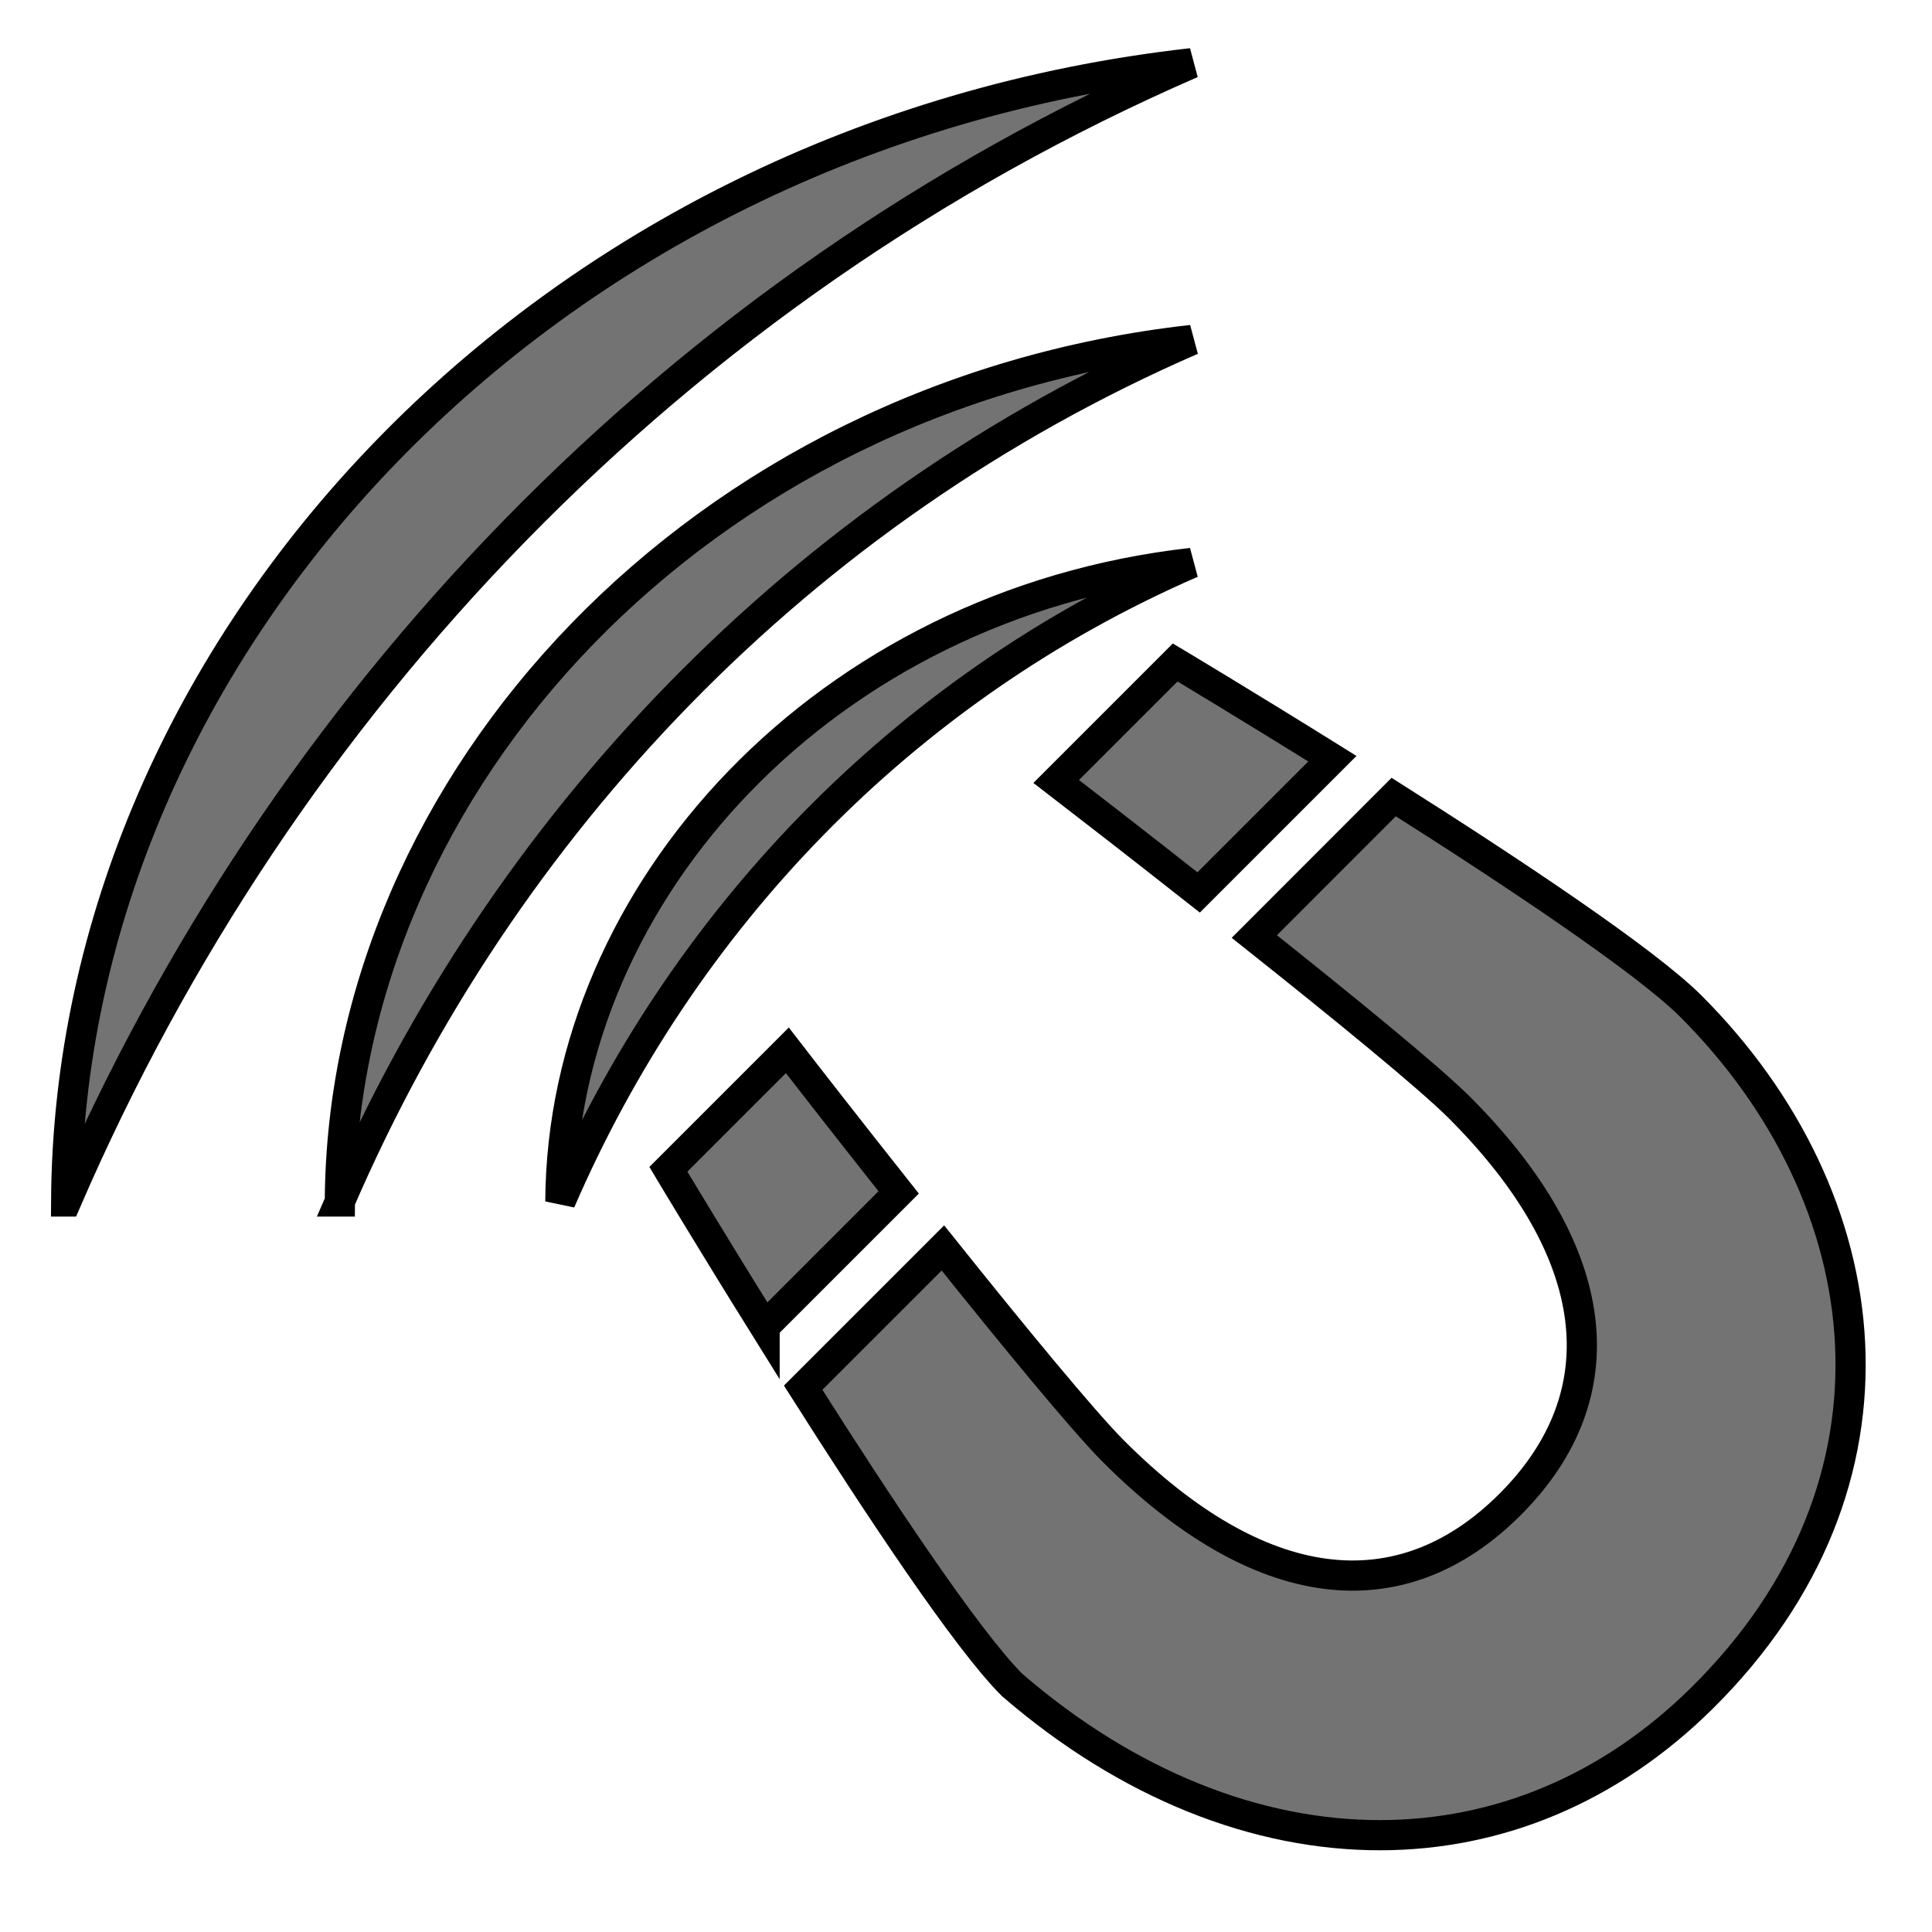
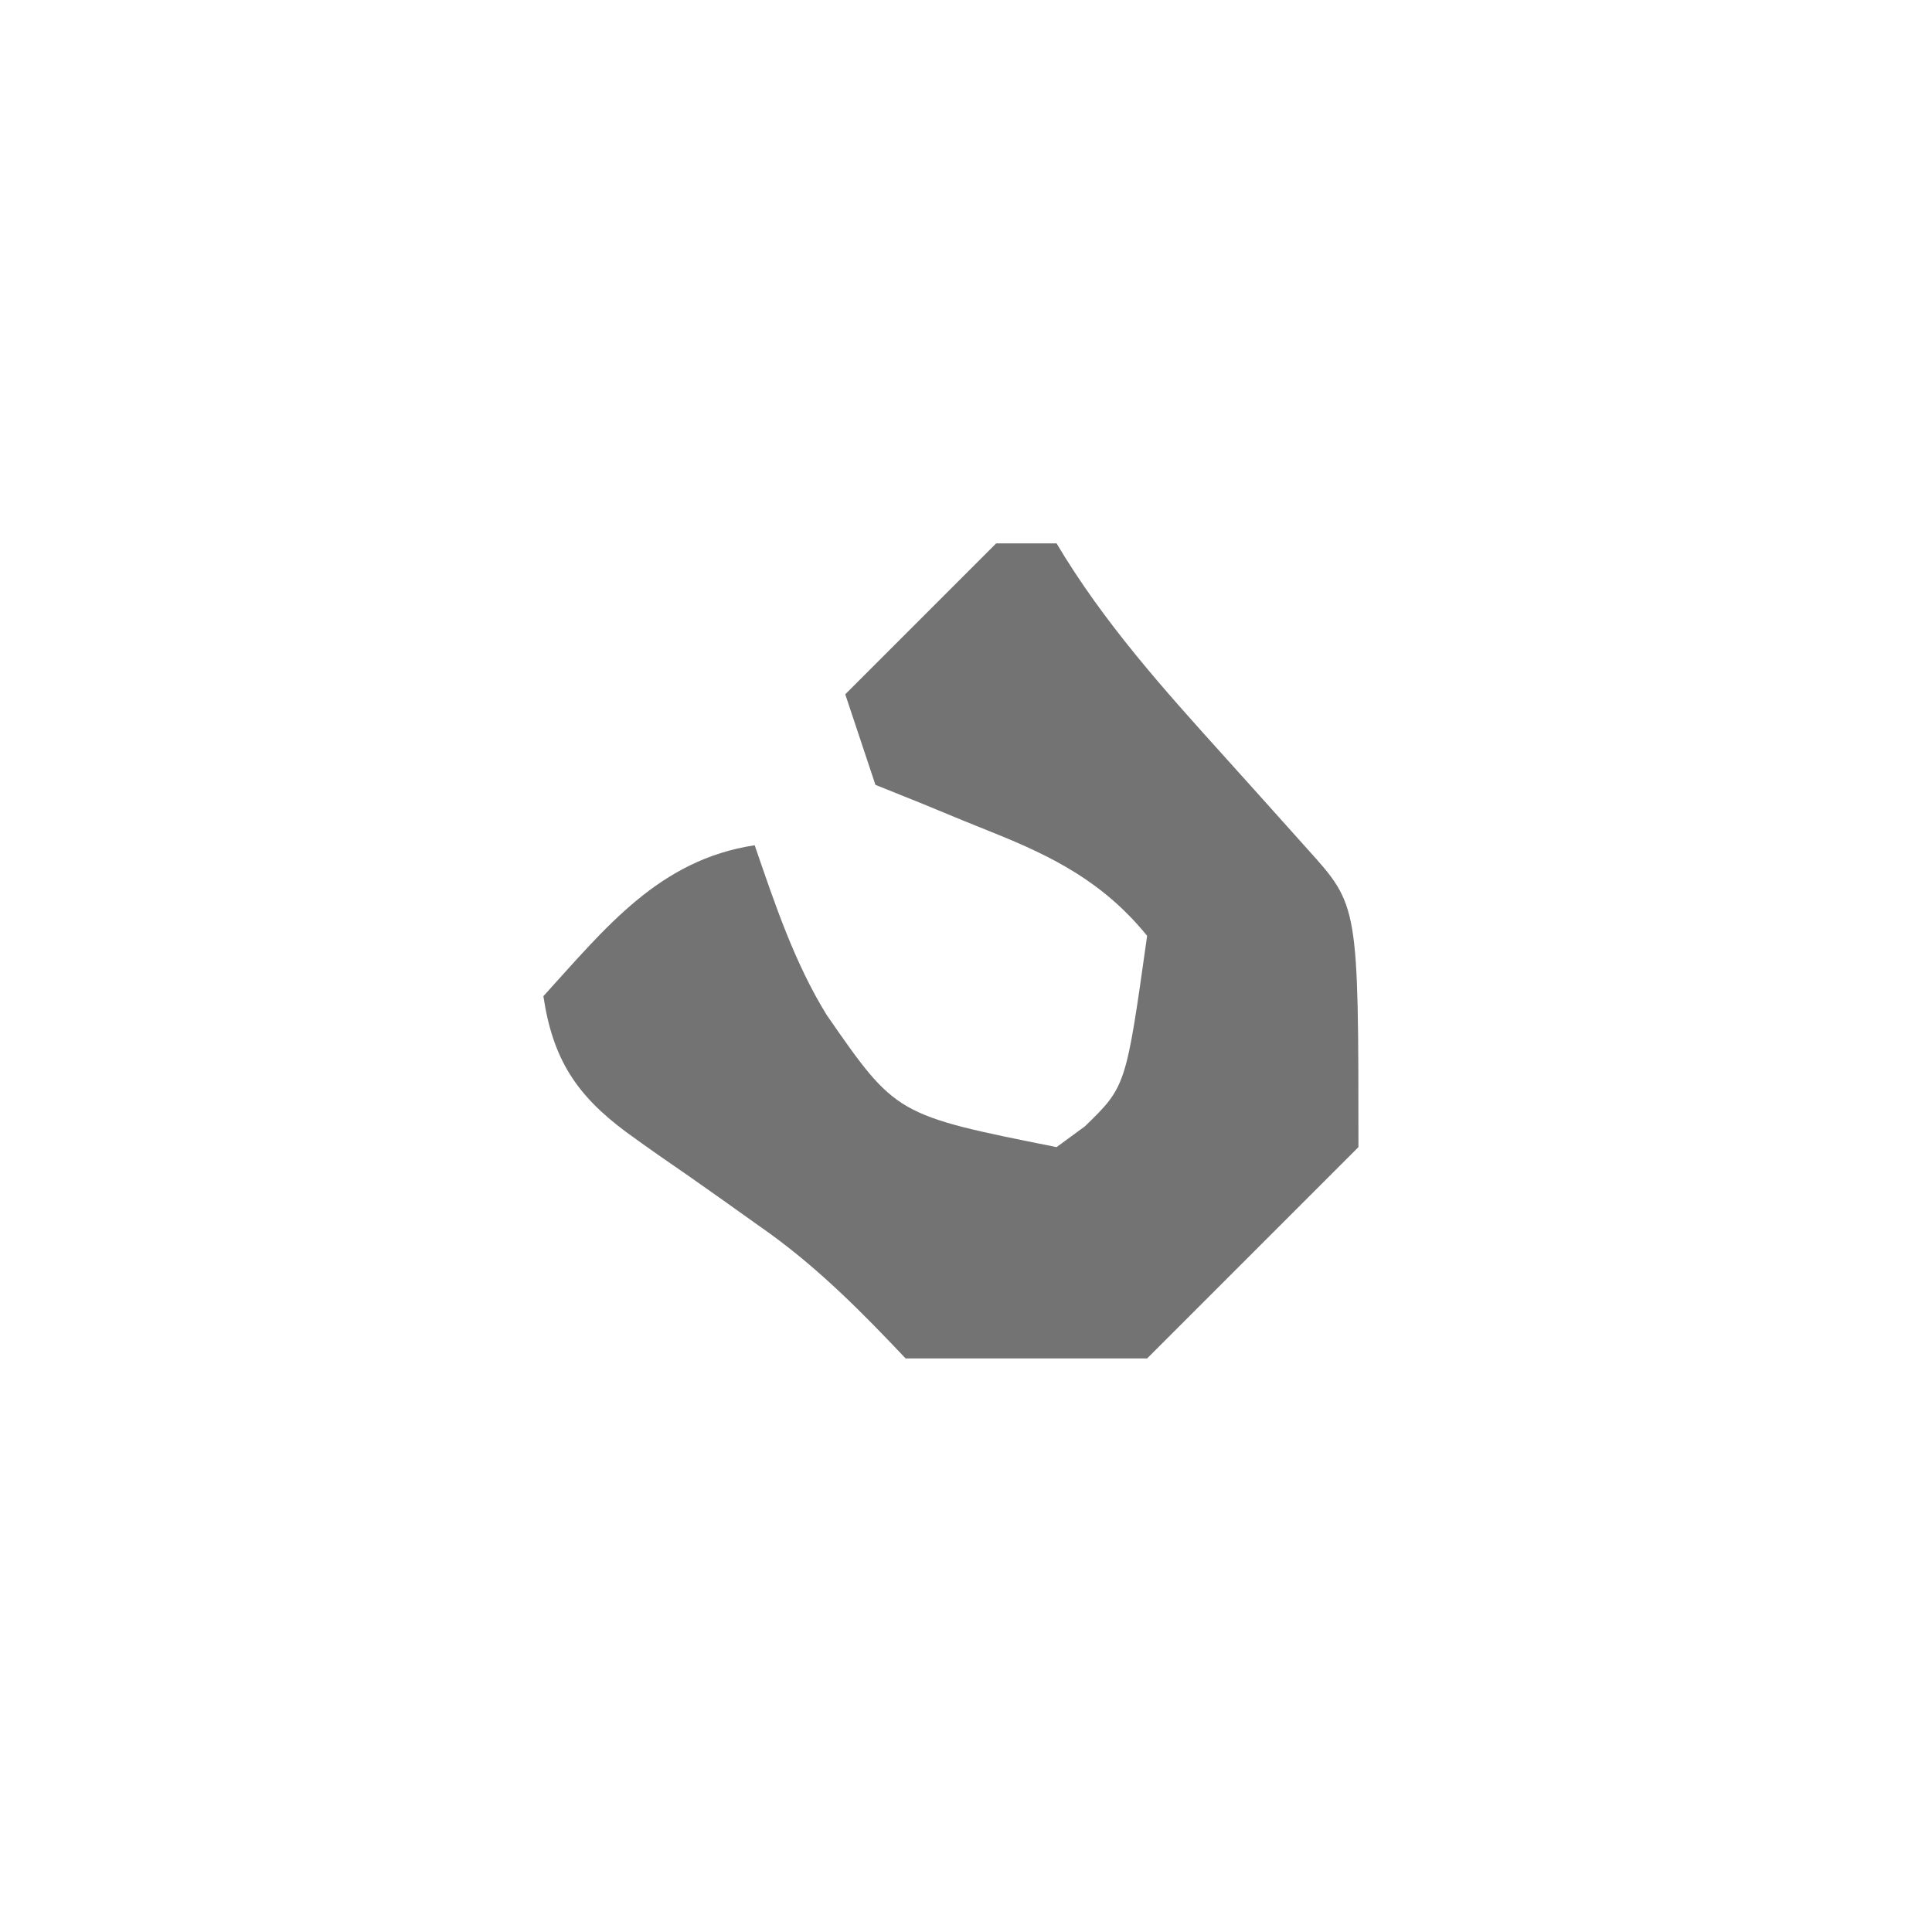
- <svg xmlns="http://www.w3.org/2000/svg" style="height: 512px; width: 512px;" viewBox="0 0 512 512">
-   <defs>
-     <radialGradient id="lorc-magnet-gradient-0">
-       <stop offset="0%" stop-color="#c9c9c9" stop-opacity="1" />
-       <stop offset="100%" stop-color="#c9c9c9" stop-opacity="0" />
-     </radialGradient>
-   </defs>
-   <g class="" style="" transform="translate(0,0)">
-     <path d="M146.063 25.656c-30.86.074-60.556 12.052-85.094 36.313C3.285 119 12.986 194.422 63.905 245.343c12.042 12.04 47.124 35.39 78.75 55.437l36.938-36.967c-23.064-18.33-46.265-37.235-54.375-45.344-38.193-38.193-42.604-75.96-13.44-105.126 29.167-29.166 66.482-24.61 105.126 14.03 8.09 8.09 26.932 31.048 45.22 53.907l37.03-37.03c-20.045-31.623-43.335-66.74-55.375-78.78-30.685-26.483-64.868-39.892-97.718-39.814zM309.375 160.47L273.845 196c13.103 16.54 24.525 31.2 29.5 37.656l31.53-31.53s-10.95-18.314-25.5-41.657zm54.125 33.124c-31.963 73.943-90.175 135.65-167.313 169.22 96.67-10.858 166.86-86.763 167.313-169.22zm58.438 0C378.812 293.36 300.23 376.616 196.155 421.906c130.426-14.648 225.167-117.06 225.78-228.312zm72.53 0C437.49 325.414 333.7 435.407 196.19 495.25c172.33-19.356 297.47-154.66 298.28-301.656zM194.345 275.5l-35.438 35.438c23.348 14.552 41.656 25.5 41.656 25.5l31.532-31.532c-6.443-4.963-21.143-16.33-37.75-29.406z" fill="#737373" fill-opacity="1" stroke="#000000" stroke-opacity="1" stroke-width="8" transform="translate(512, 512) scale(-1, -1) rotate(0, 256, 256) skewX(0) skewY(0)" />
-   </g>
+ <svg xmlns="http://www.w3.org/2000/svg" viewBox="0 0 64 64">
+   <path fill="#737373" fill-rule="evenodd" d="M33 18 C31.35 19.65 29.7 21.3 28 23 C28.33 23.99 28.66 24.98 29 26 C29.482 26.193 29.964 26.387 30.461 26.586 C30.935 26.78 31.408 26.976 31.881 27.172 C32.206 27.306 32.532 27.437 32.858 27.567 C34.925 28.392 36.57 29.245 38 31 C37.299 35.99 37.299 35.99 35.938 37.312 C35.628 37.539 35.319 37.766 35 38 C29.684 36.937 29.684 36.937 27.389 33.629 C26.316 31.894 25.661 29.922 25 28 C21.83 28.48 20.059 30.737 18 33 C18.313 35.086 19.093 36.273 20.742 37.5 C21.445 38.012 22.158 38.508 22.875 39 C23.584 39.496 24.289 39.997 24.992 40.5 C25.163 40.622 25.334 40.743 25.51 40.868 C27.189 42.089 28.574 43.493 30 45 C32.64 45 35.28 45 38 45 C40.31 42.69 42.62 40.38 45 38 C45 30 45 30 43.32 28.137 C42.777 27.531 42.234 26.926 41.692 26.32 C41.318 25.903 40.944 25.487 40.569 25.072 C38.534 22.817 36.559 20.62 35 18 C34.34 18 33.68 18 33 18 Z" />
</svg>
